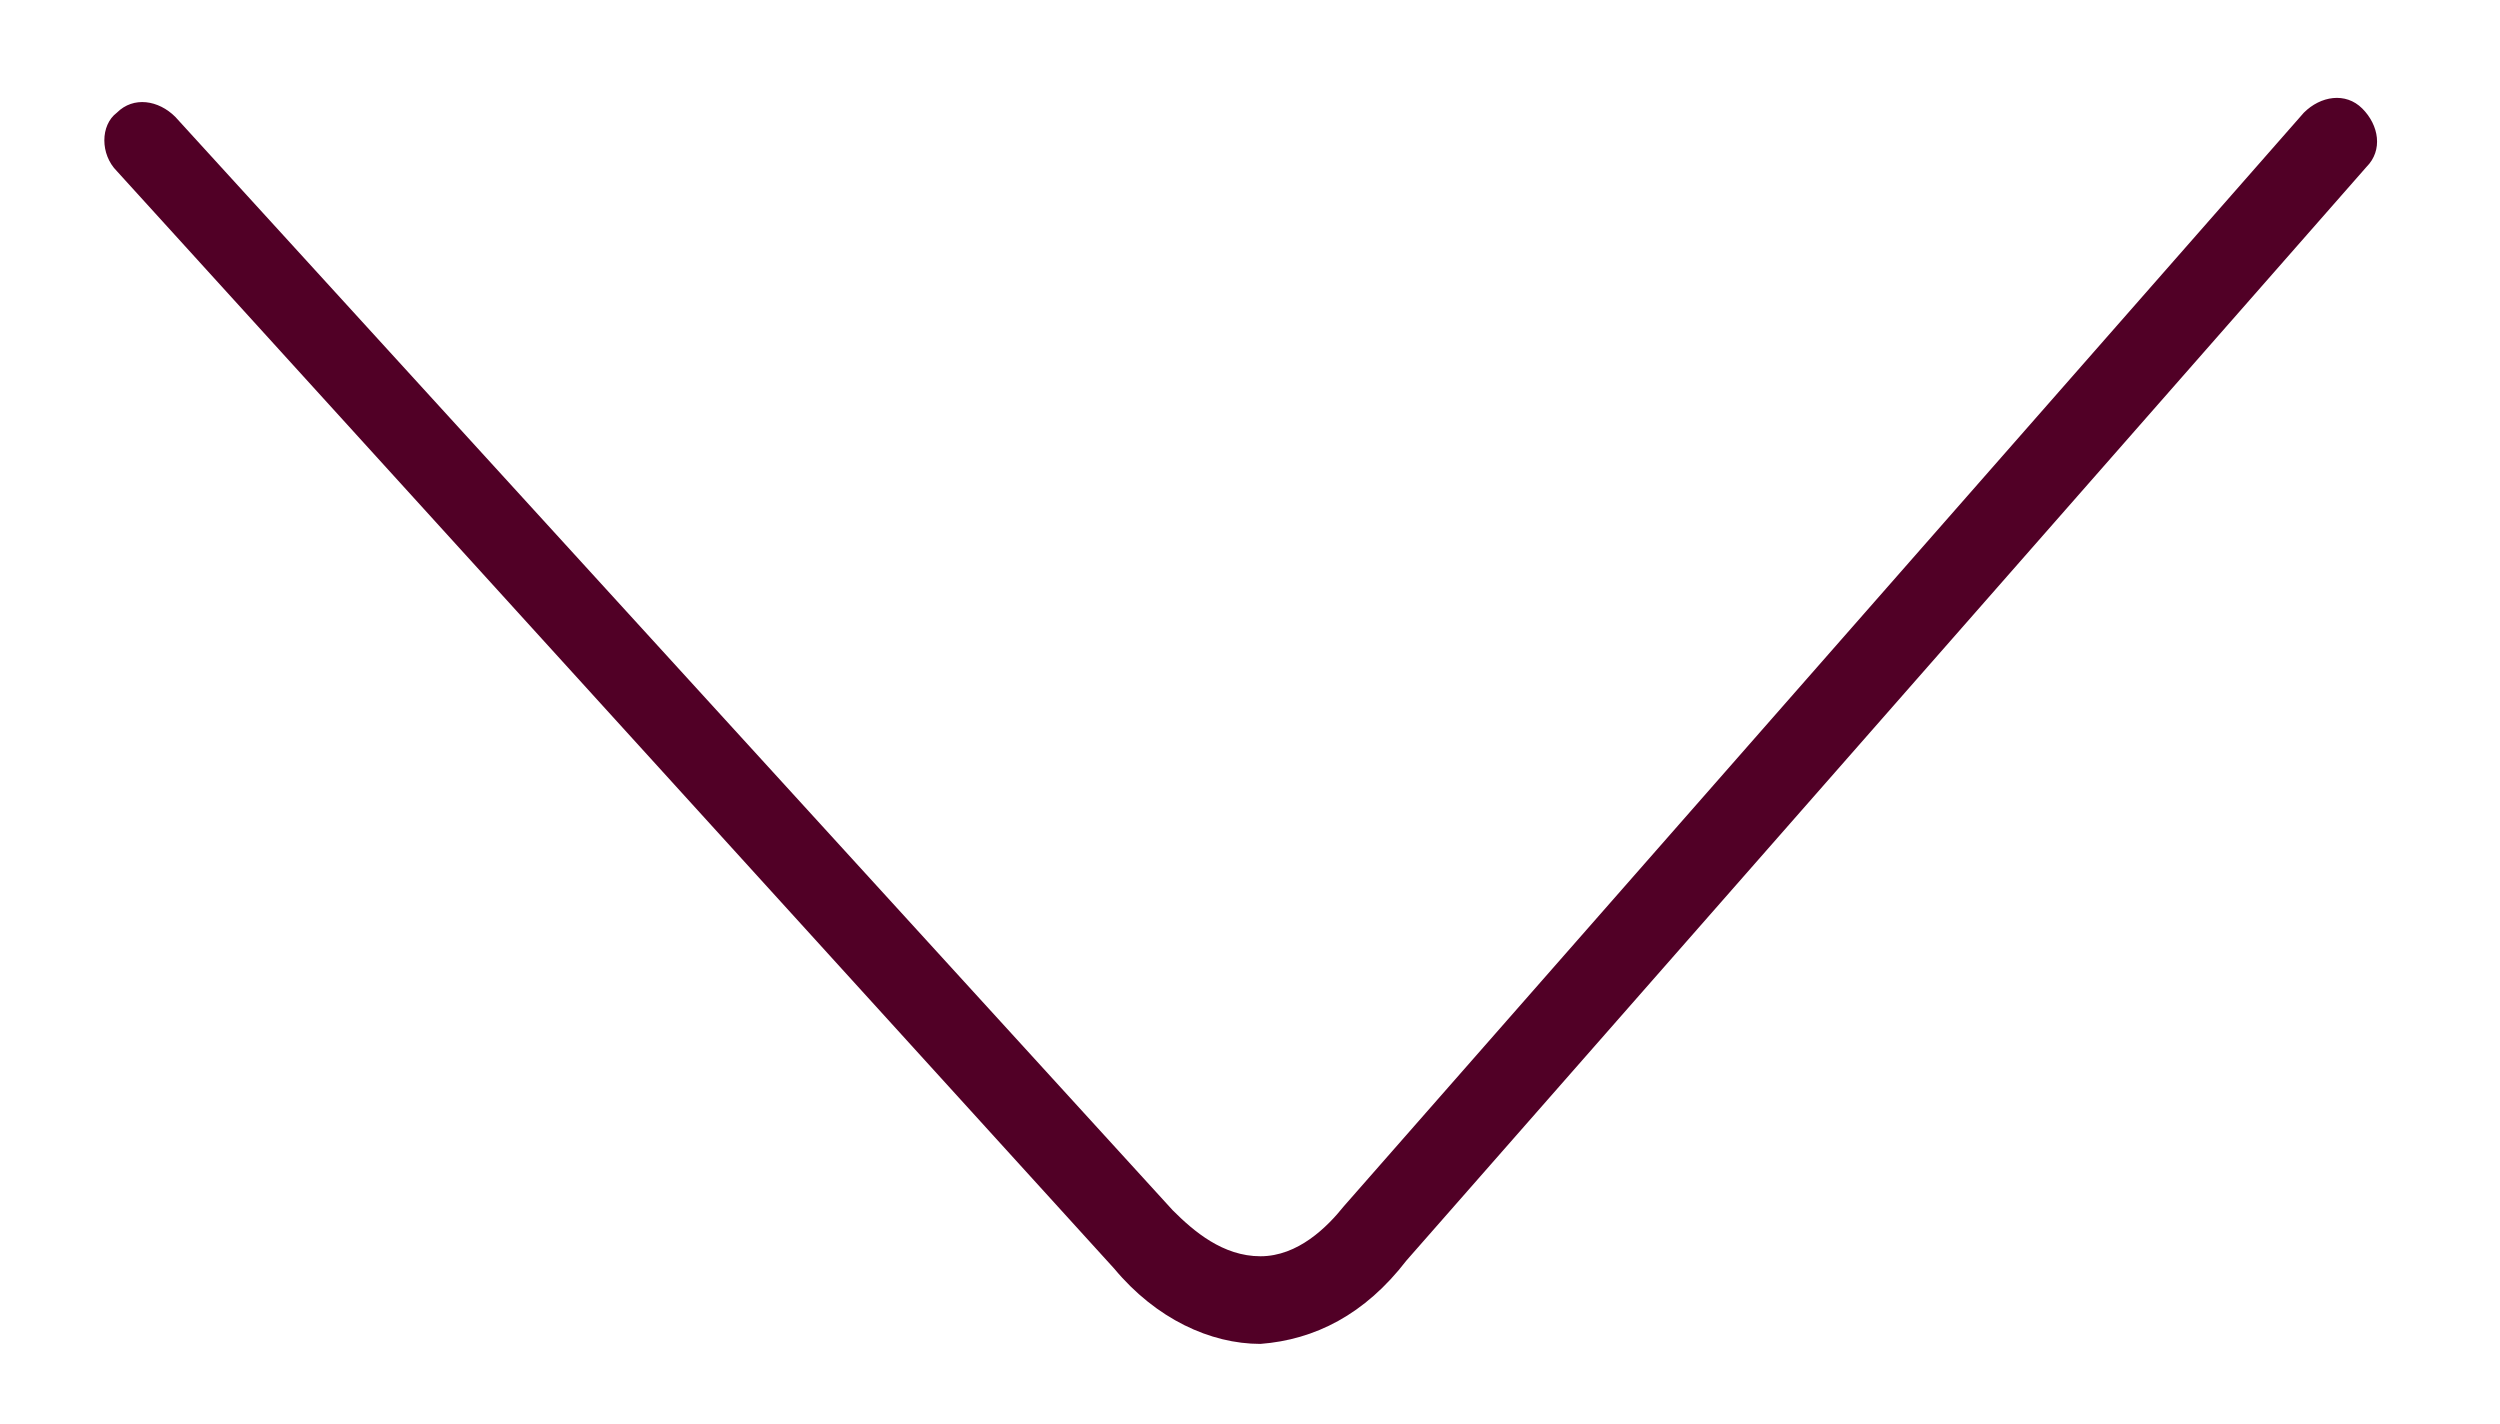
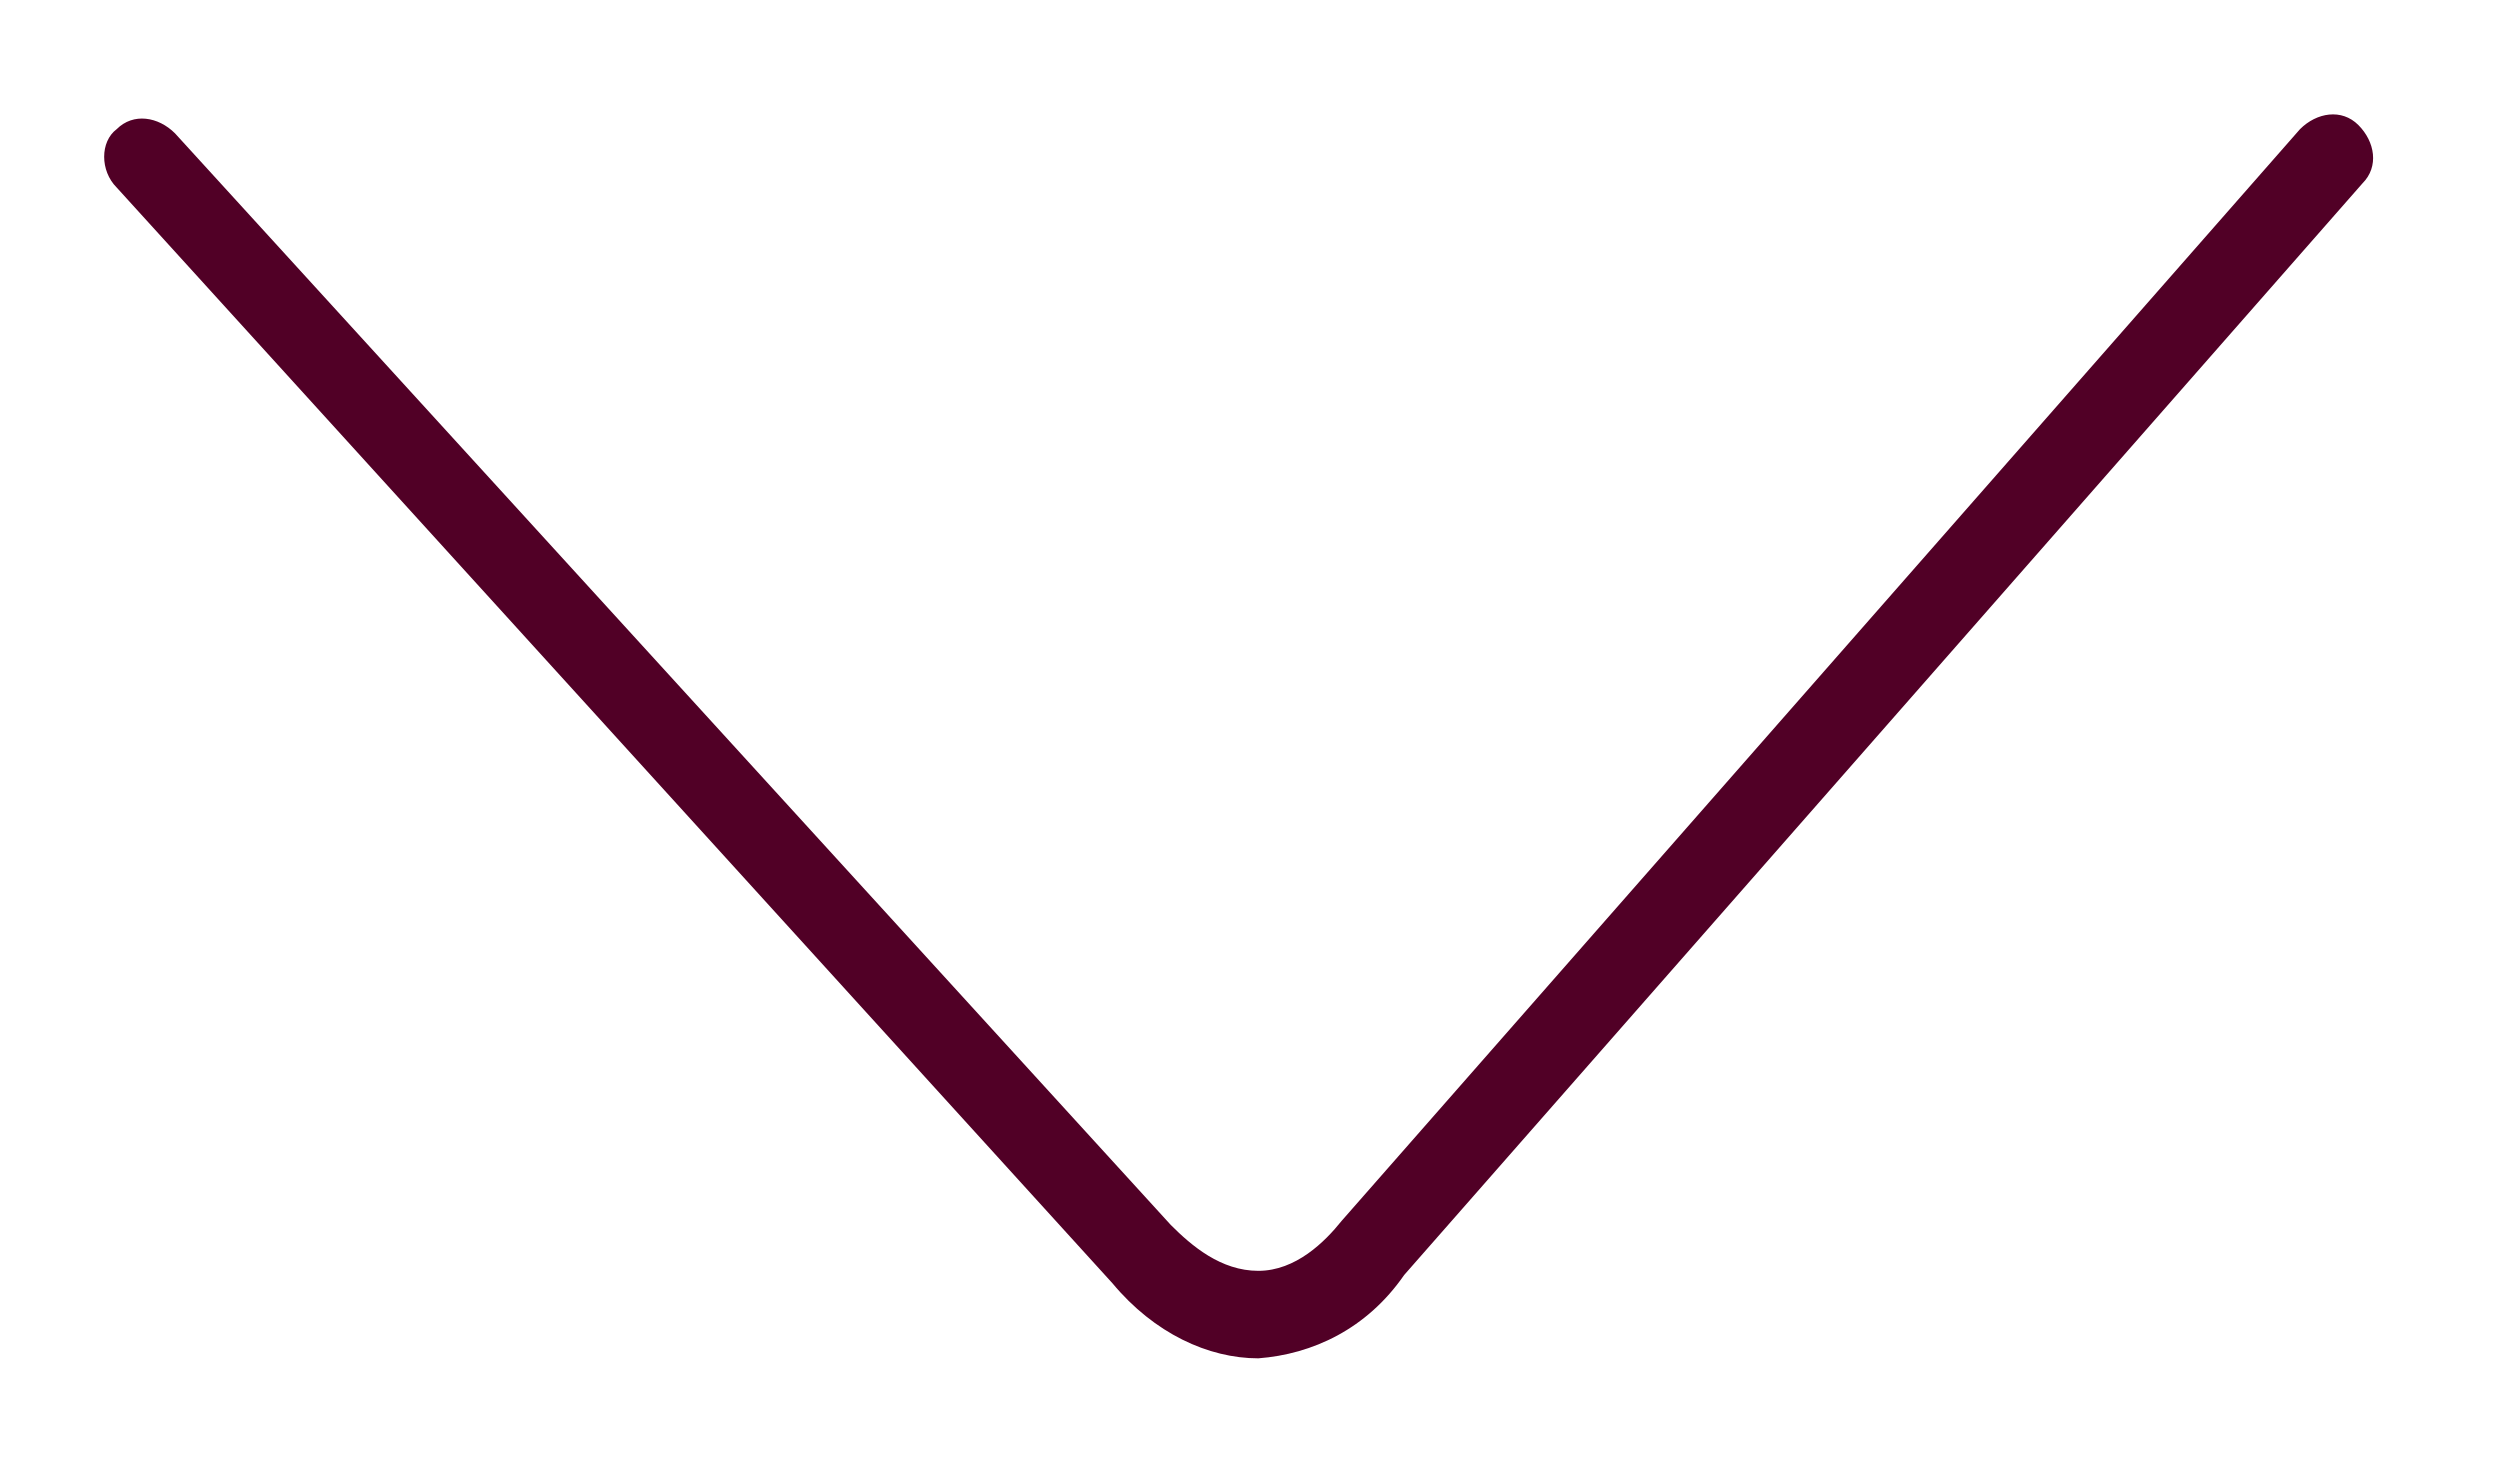
- <svg xmlns="http://www.w3.org/2000/svg" version="1.1" id="Layer_1" x="0px" y="0px" viewBox="0 0 59.9 34.1" style="enable-background:new 0 0 59.9 34.1;" xml:space="preserve">
+ <svg xmlns="http://www.w3.org/2000/svg" version="1.1" id="Layer_1" x="0px" y="0px" viewBox="0 0 60 35" style="enable-background:new 0 0 60 35;" xml:space="preserve">
  <style type="text/css">
	.st0{fill:#510026;}
</style>
  <g>
-     <path class="st0" d="M30.2,32.2c-1.2,0-2.5-0.6-3.5-1.8L2.8,4.1C2.4,3.7,2.4,3,2.8,2.7c0.4-0.4,1-0.3,1.4,0.1L28.1,29   c0.5,0.5,1.2,1.1,2.1,1.1c0.9,0,1.6-0.7,2-1.2l23-26.2c0.4-0.4,1-0.5,1.4-0.1c0.4,0.4,0.5,1,0.1,1.4l-23,26.2   C32.7,31.5,31.5,32.1,30.2,32.2C30.2,32.2,30.2,32.2,30.2,32.2z" />
+     <path class="st0" d="M30.2,32.6c-1.2,0-2.5-0.6-3.5-1.8L2.8,4.5c-0.4-0.4-0.4-1.1,0-1.4c0.4-0.4,1-0.3,1.4,0.1l23.9,26.2   c0.5,0.5,1.2,1.1,2.1,1.1s1.6-0.7,2-1.2l23-26.2c0.4-0.4,1-0.5,1.4-0.1s0.5,1,0.1,1.4l-23,26.2C32.8,31.9,31.5,32.5,30.2,32.6   L30.2,32.6z" />
  </g>
</svg>
